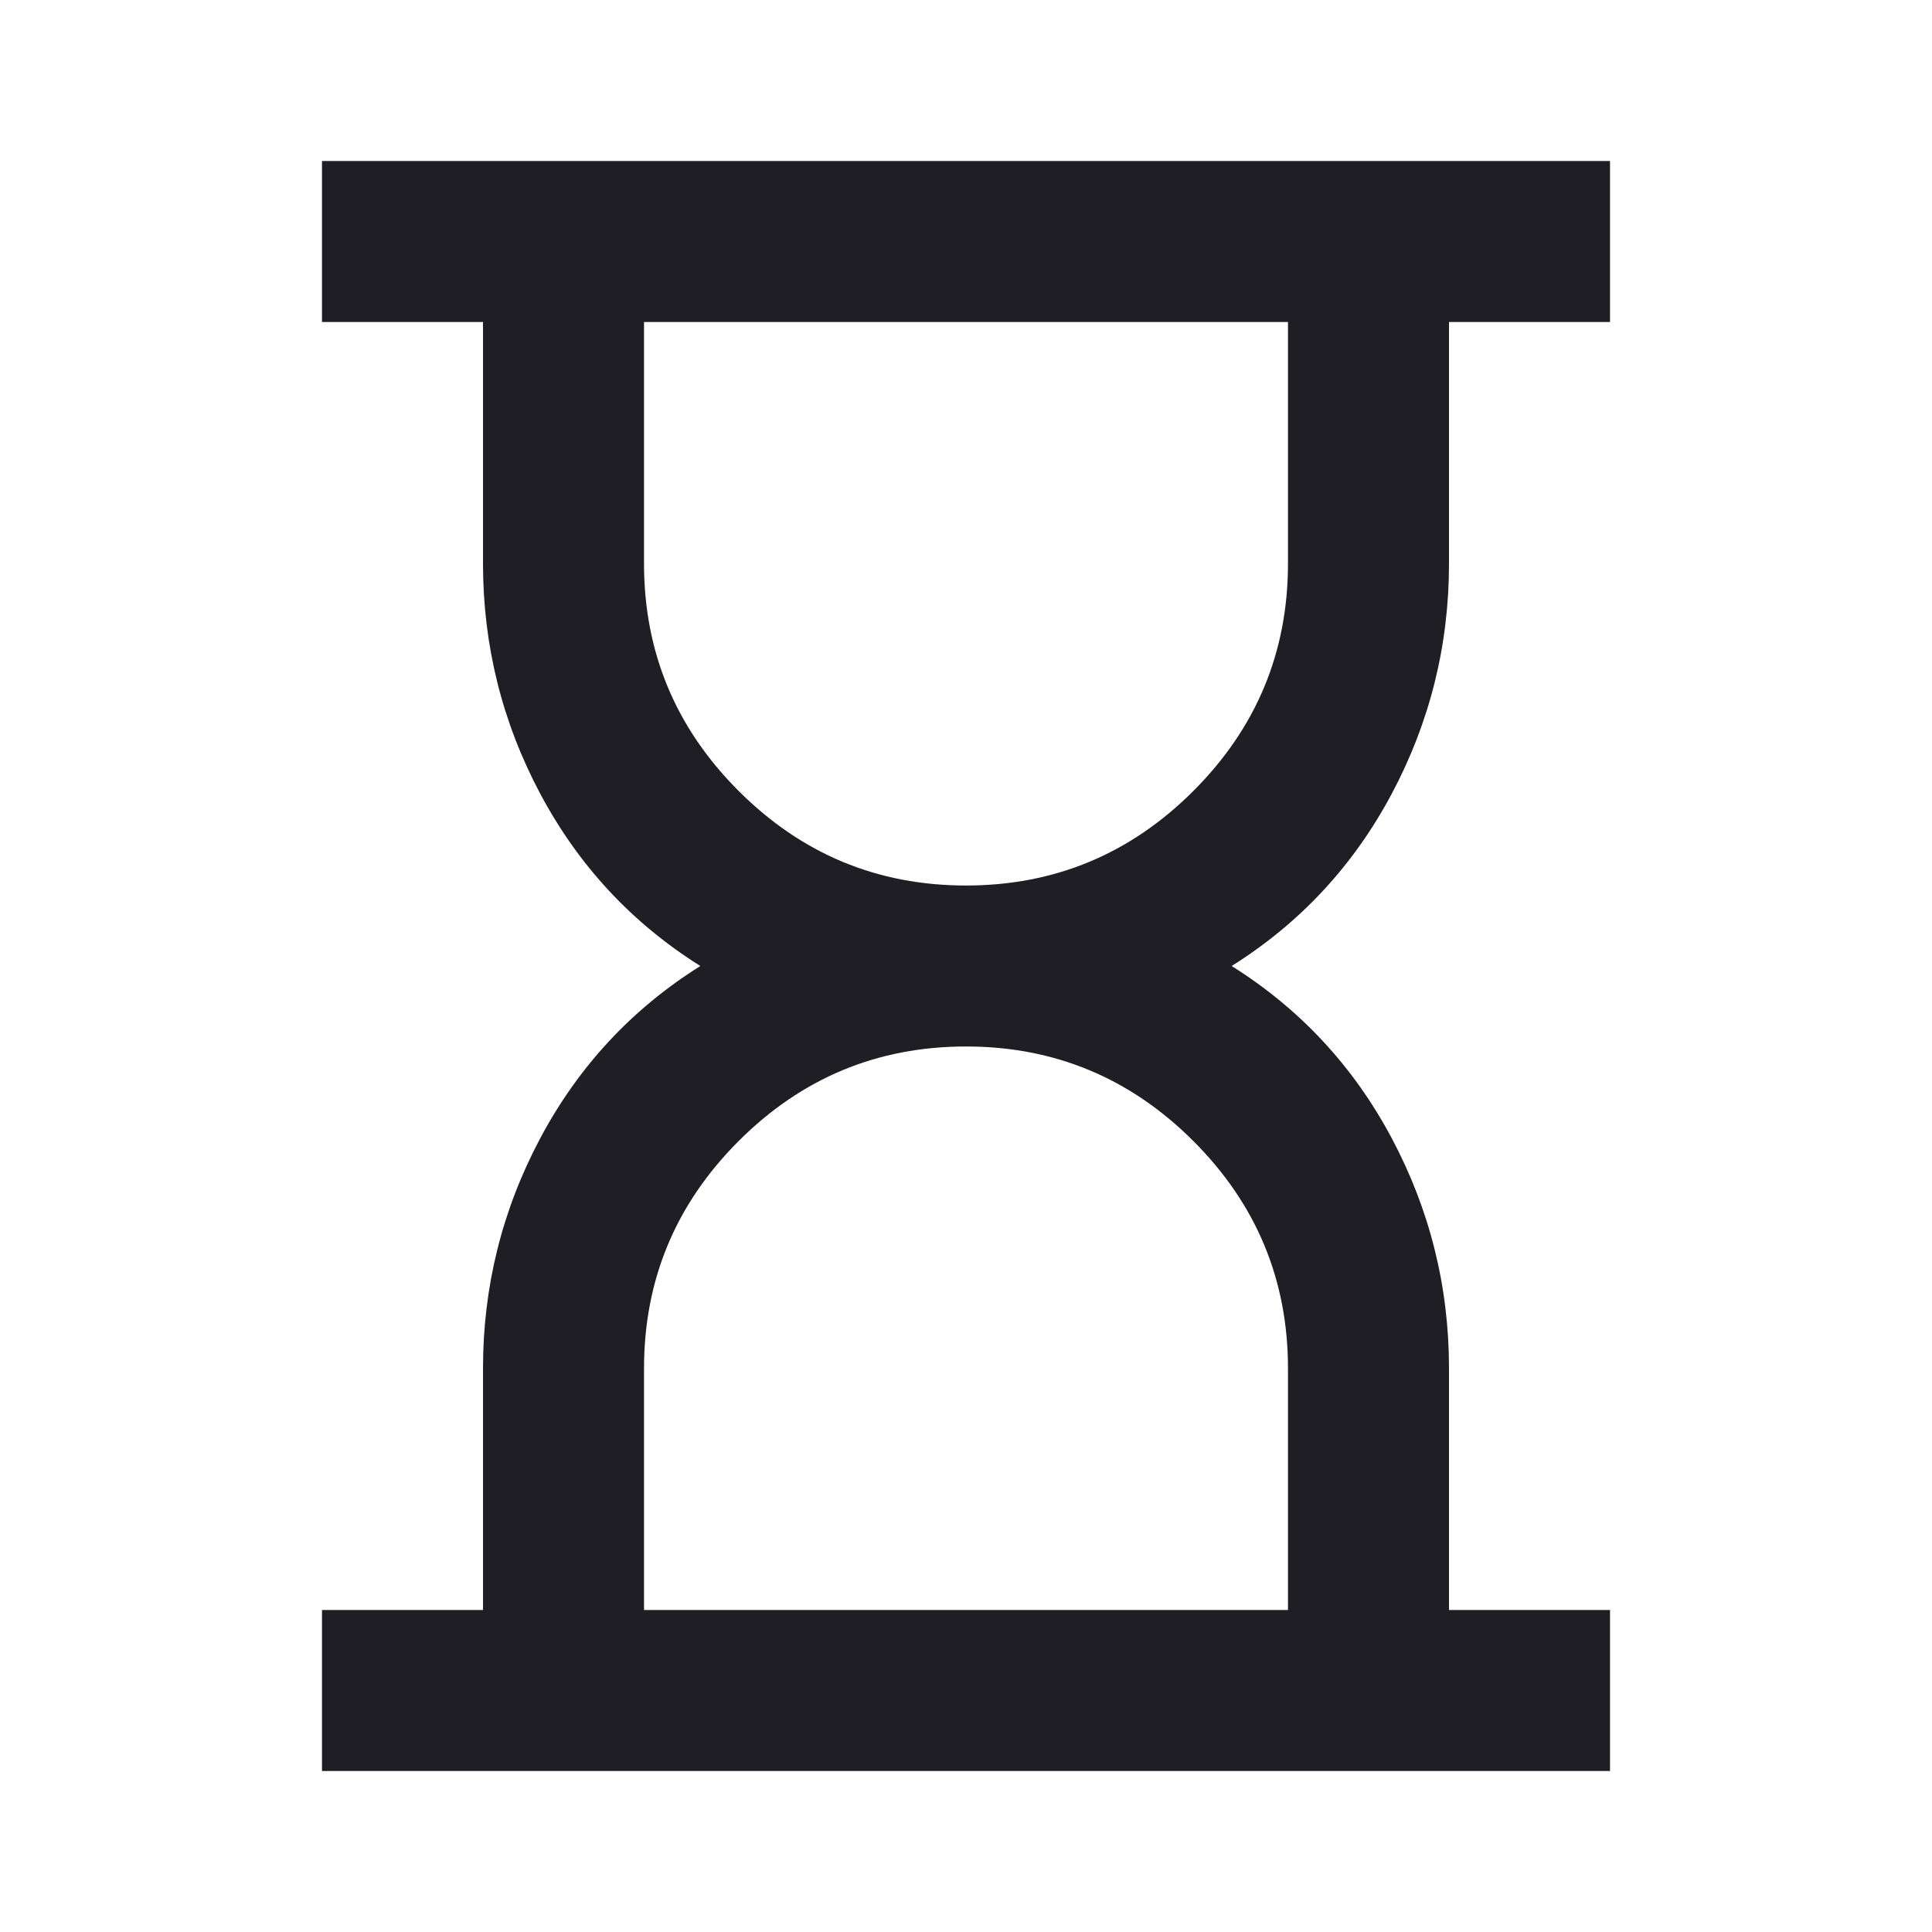
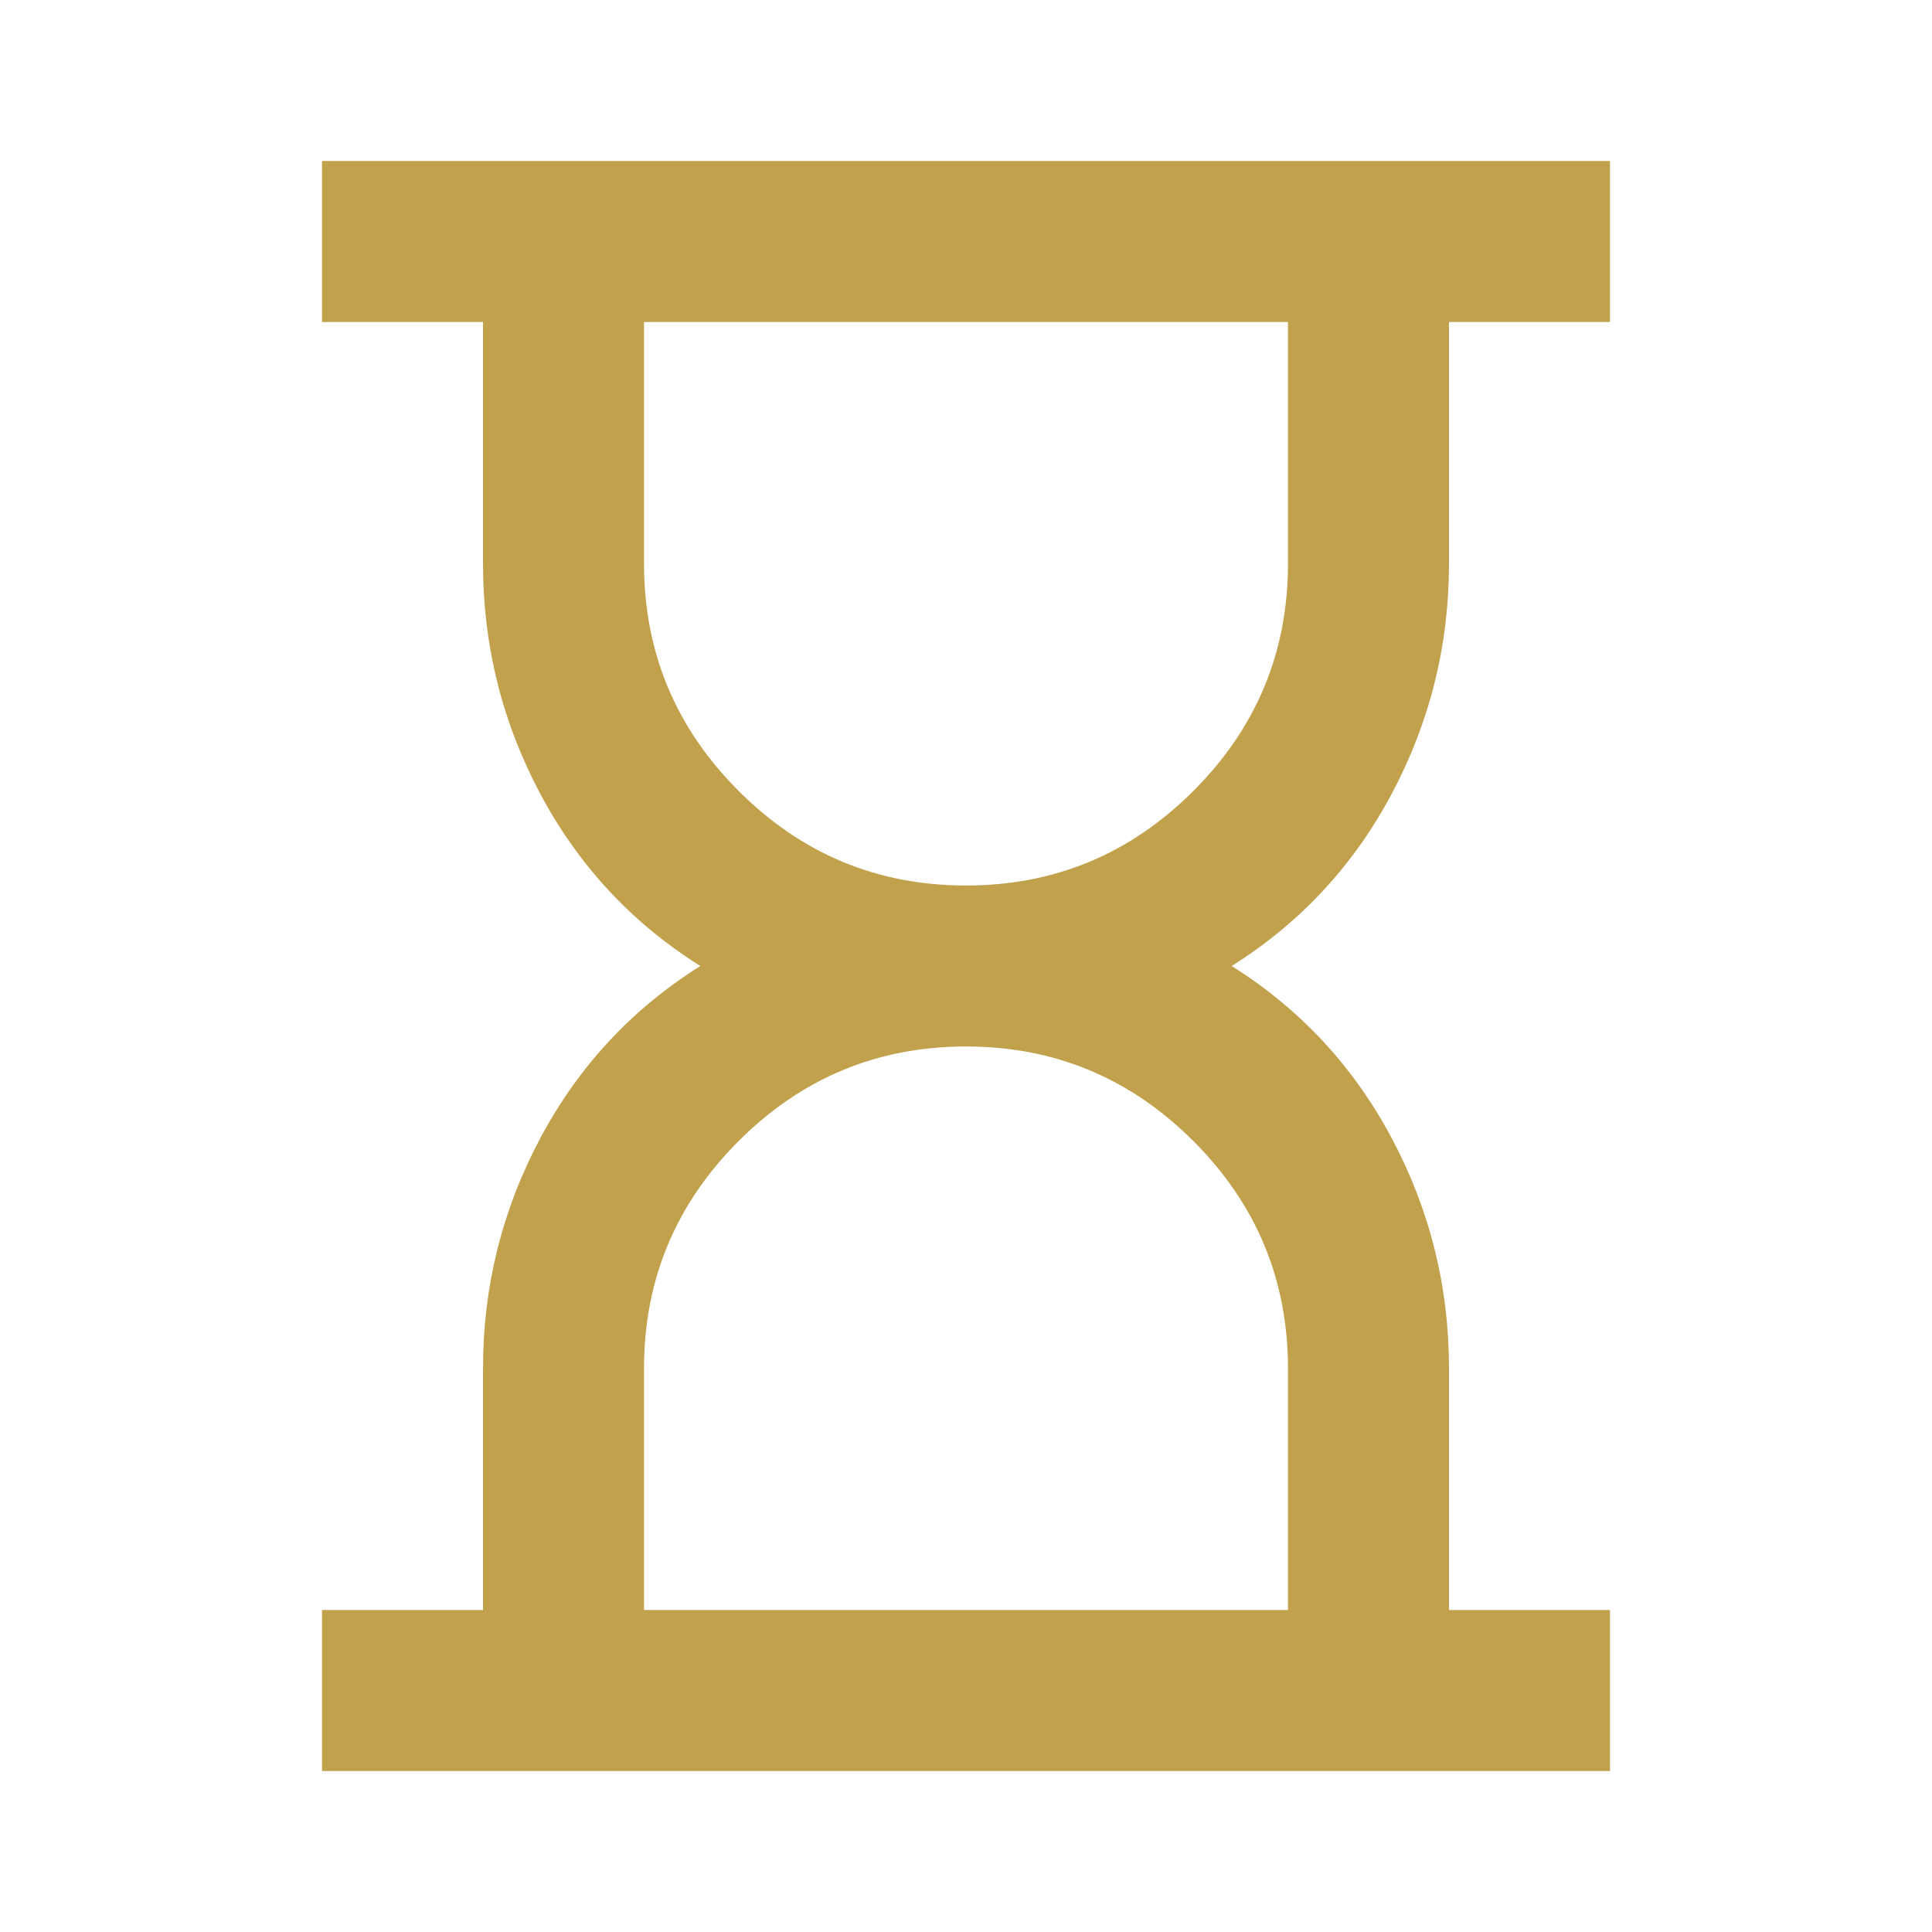
<svg xmlns="http://www.w3.org/2000/svg" preserveAspectRatio="none" overflow="visible" style="display: block;" width="50" height="50" viewBox="0 0 50 50" fill="none">
  <g id="hourglass_empty">
    <mask id="mask0_0_4" style="mask-type:alpha" maskUnits="userSpaceOnUse" x="0" y="0" width="50" height="50">
      <rect id="Bounding box" width="50" height="50" fill="#D9D9D9" />
    </mask>
    <g mask="url(#mask0_0_4)">
-       <path id="hourglass_empty_2" d="M16.667 41.667H33.333V35.417C33.333 33.125 32.517 31.163 30.885 29.531C29.253 27.899 27.292 27.083 25 27.083C22.708 27.083 20.747 27.899 19.115 29.531C17.483 31.163 16.667 33.125 16.667 35.417V41.667ZM30.885 20.469C32.517 18.837 33.333 16.875 33.333 14.583V8.333H16.667V14.583C16.667 16.875 17.483 18.837 19.115 20.469C20.747 22.101 22.708 22.917 25 22.917C27.292 22.917 29.253 22.101 30.885 20.469ZM8.333 45.833V41.667H12.5V35.417C12.5 33.299 12.995 31.311 13.984 29.453C14.974 27.596 16.354 26.111 18.125 25C16.354 23.889 14.974 22.404 13.984 20.547C12.995 18.689 12.5 16.701 12.5 14.583V8.333H8.333V4.167H41.667V8.333H37.5V14.583C37.5 16.701 37.005 18.689 36.016 20.547C35.026 22.404 33.646 23.889 31.875 25C33.646 26.111 35.026 27.596 36.016 29.453C37.005 31.311 37.5 33.299 37.5 35.417V41.667H41.667V45.833H8.333Z" fill="#1E1E24" />
+       <path id="hourglass_empty_2" d="M16.667 41.667H33.333V35.417C33.333 33.125 32.517 31.163 30.885 29.531C29.253 27.899 27.292 27.083 25 27.083C22.708 27.083 20.747 27.899 19.115 29.531C17.483 31.163 16.667 33.125 16.667 35.417V41.667ZM30.885 20.469C32.517 18.837 33.333 16.875 33.333 14.583V8.333H16.667V14.583C16.667 16.875 17.483 18.837 19.115 20.469C20.747 22.101 22.708 22.917 25 22.917C27.292 22.917 29.253 22.101 30.885 20.469ZM8.333 45.833V41.667H12.5V35.417C12.5 33.299 12.995 31.311 13.984 29.453C14.974 27.596 16.354 26.111 18.125 25C16.354 23.889 14.974 22.404 13.984 20.547C12.995 18.689 12.5 16.701 12.5 14.583V8.333H8.333V4.167H41.667V8.333H37.5V14.583C37.5 16.701 37.005 18.689 36.016 20.547C35.026 22.404 33.646 23.889 31.875 25C33.646 26.111 35.026 27.596 36.016 29.453C37.005 31.311 37.5 33.299 37.5 35.417V41.667H41.667V45.833H8.333Z" fill="#C2A14D" />
    </g>
  </g>
</svg>
